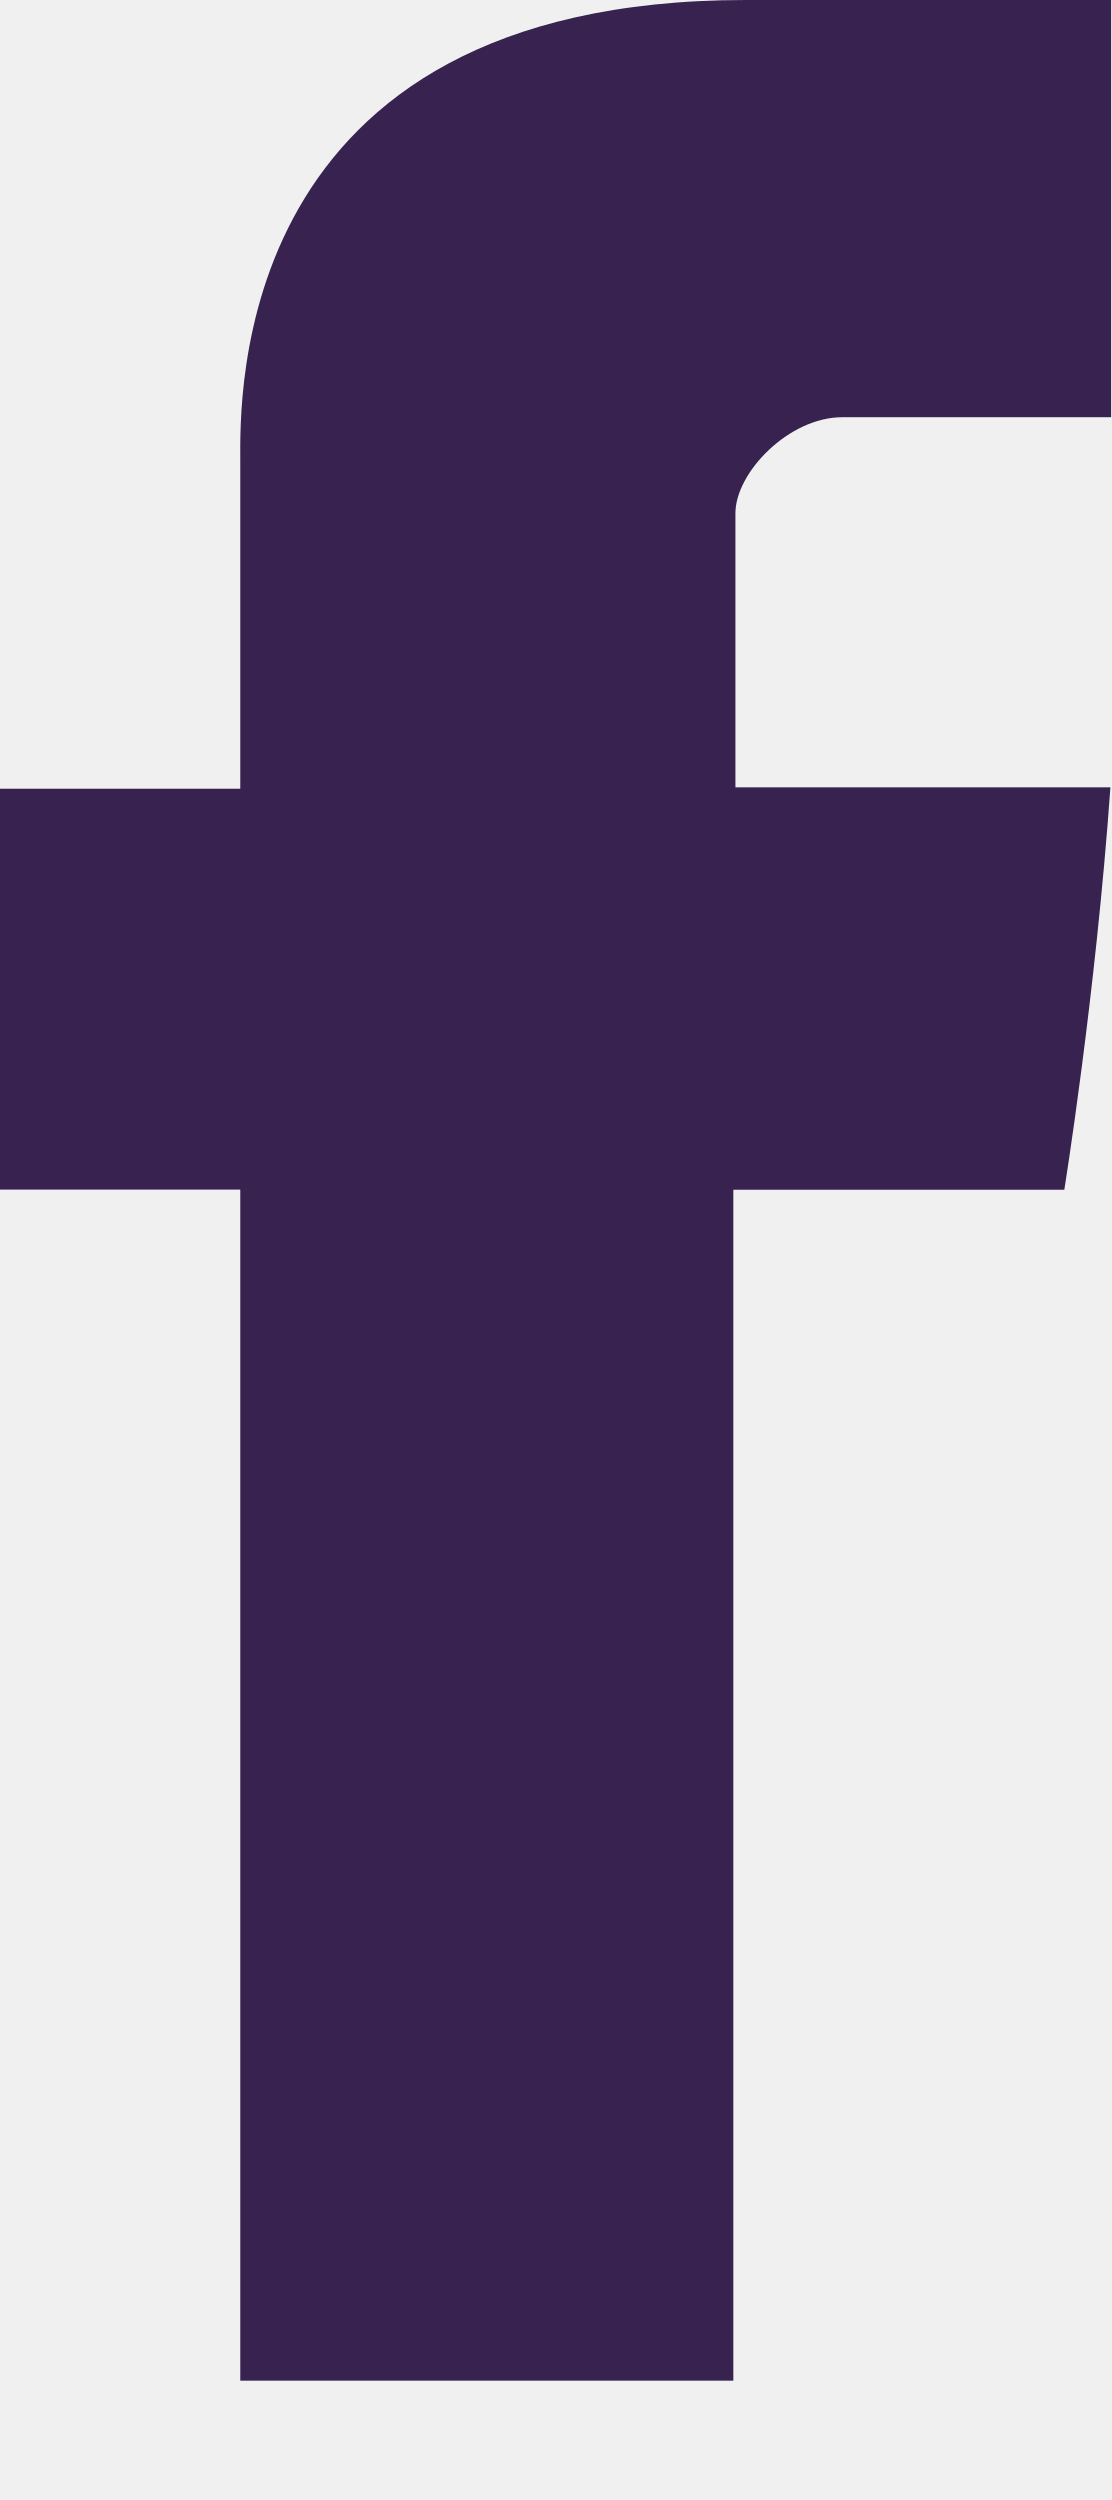
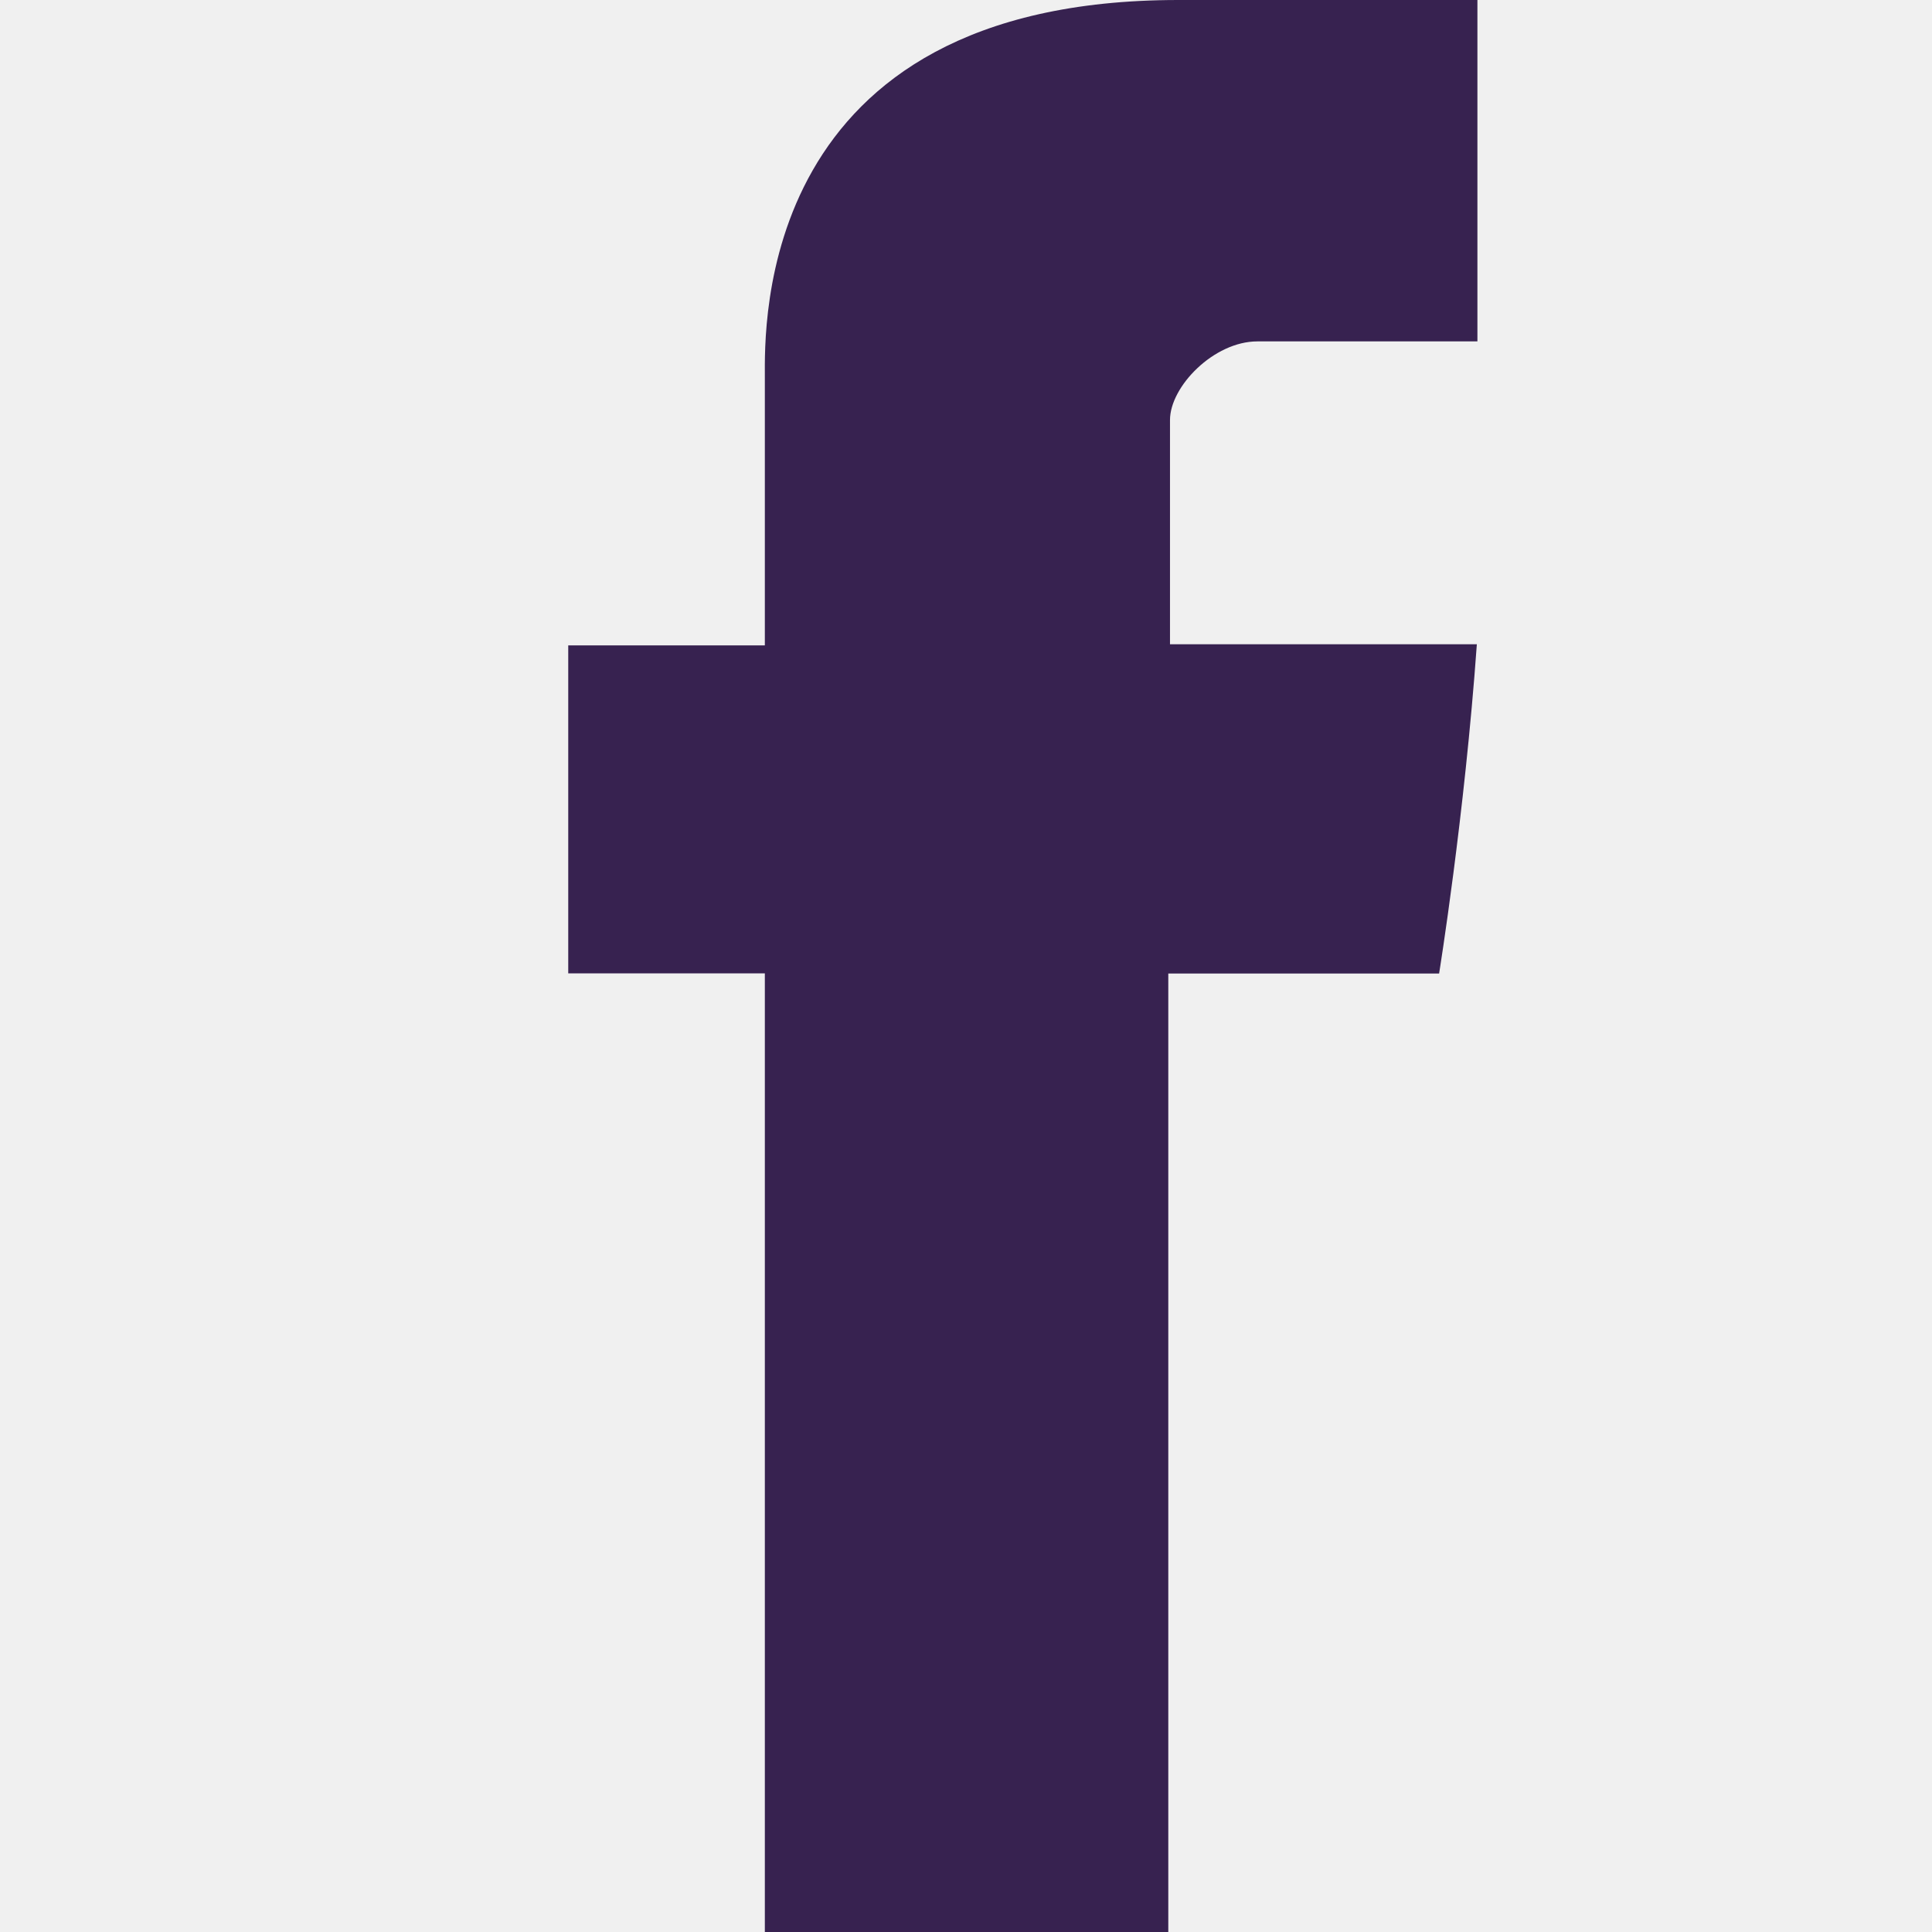
- <svg xmlns="http://www.w3.org/2000/svg" width="8" height="18" viewBox="0 0 8 18" fill="none">
-   <path d="M1.73 3.319V5.679H0V8.565H1.73V17.141H5.28V8.566H7.663C7.663 8.566 7.887 7.182 7.995 5.669H5.295V3.696C5.295 3.401 5.681 3.004 6.064 3.004H8V0H5.369C1.641 0 1.73 2.888 1.73 3.319Z" fill="#372250" />
+ <svg xmlns="http://www.w3.org/2000/svg" width="17" height="17" viewBox="0 0 17 17" fill="none">
+   <g clip-path="url(#clip0_74_3)">
+     <path d="M6.73 3.319V5.679H5V8.565H6.73V17.141H10.28V8.566H12.663C12.663 8.566 12.887 7.182 12.995 5.669H10.295V3.696C10.295 3.401 10.681 3.004 11.064 3.004H13V0H10.368C6.641 0 6.73 2.888 6.73 3.319Z" fill="#372250" />
+   </g>
+   <defs>
+     <clipPath id="clip0_74_3">
+       <rect width="17" height="17" fill="white" />
+     </clipPath>
+   </defs>
</svg>
